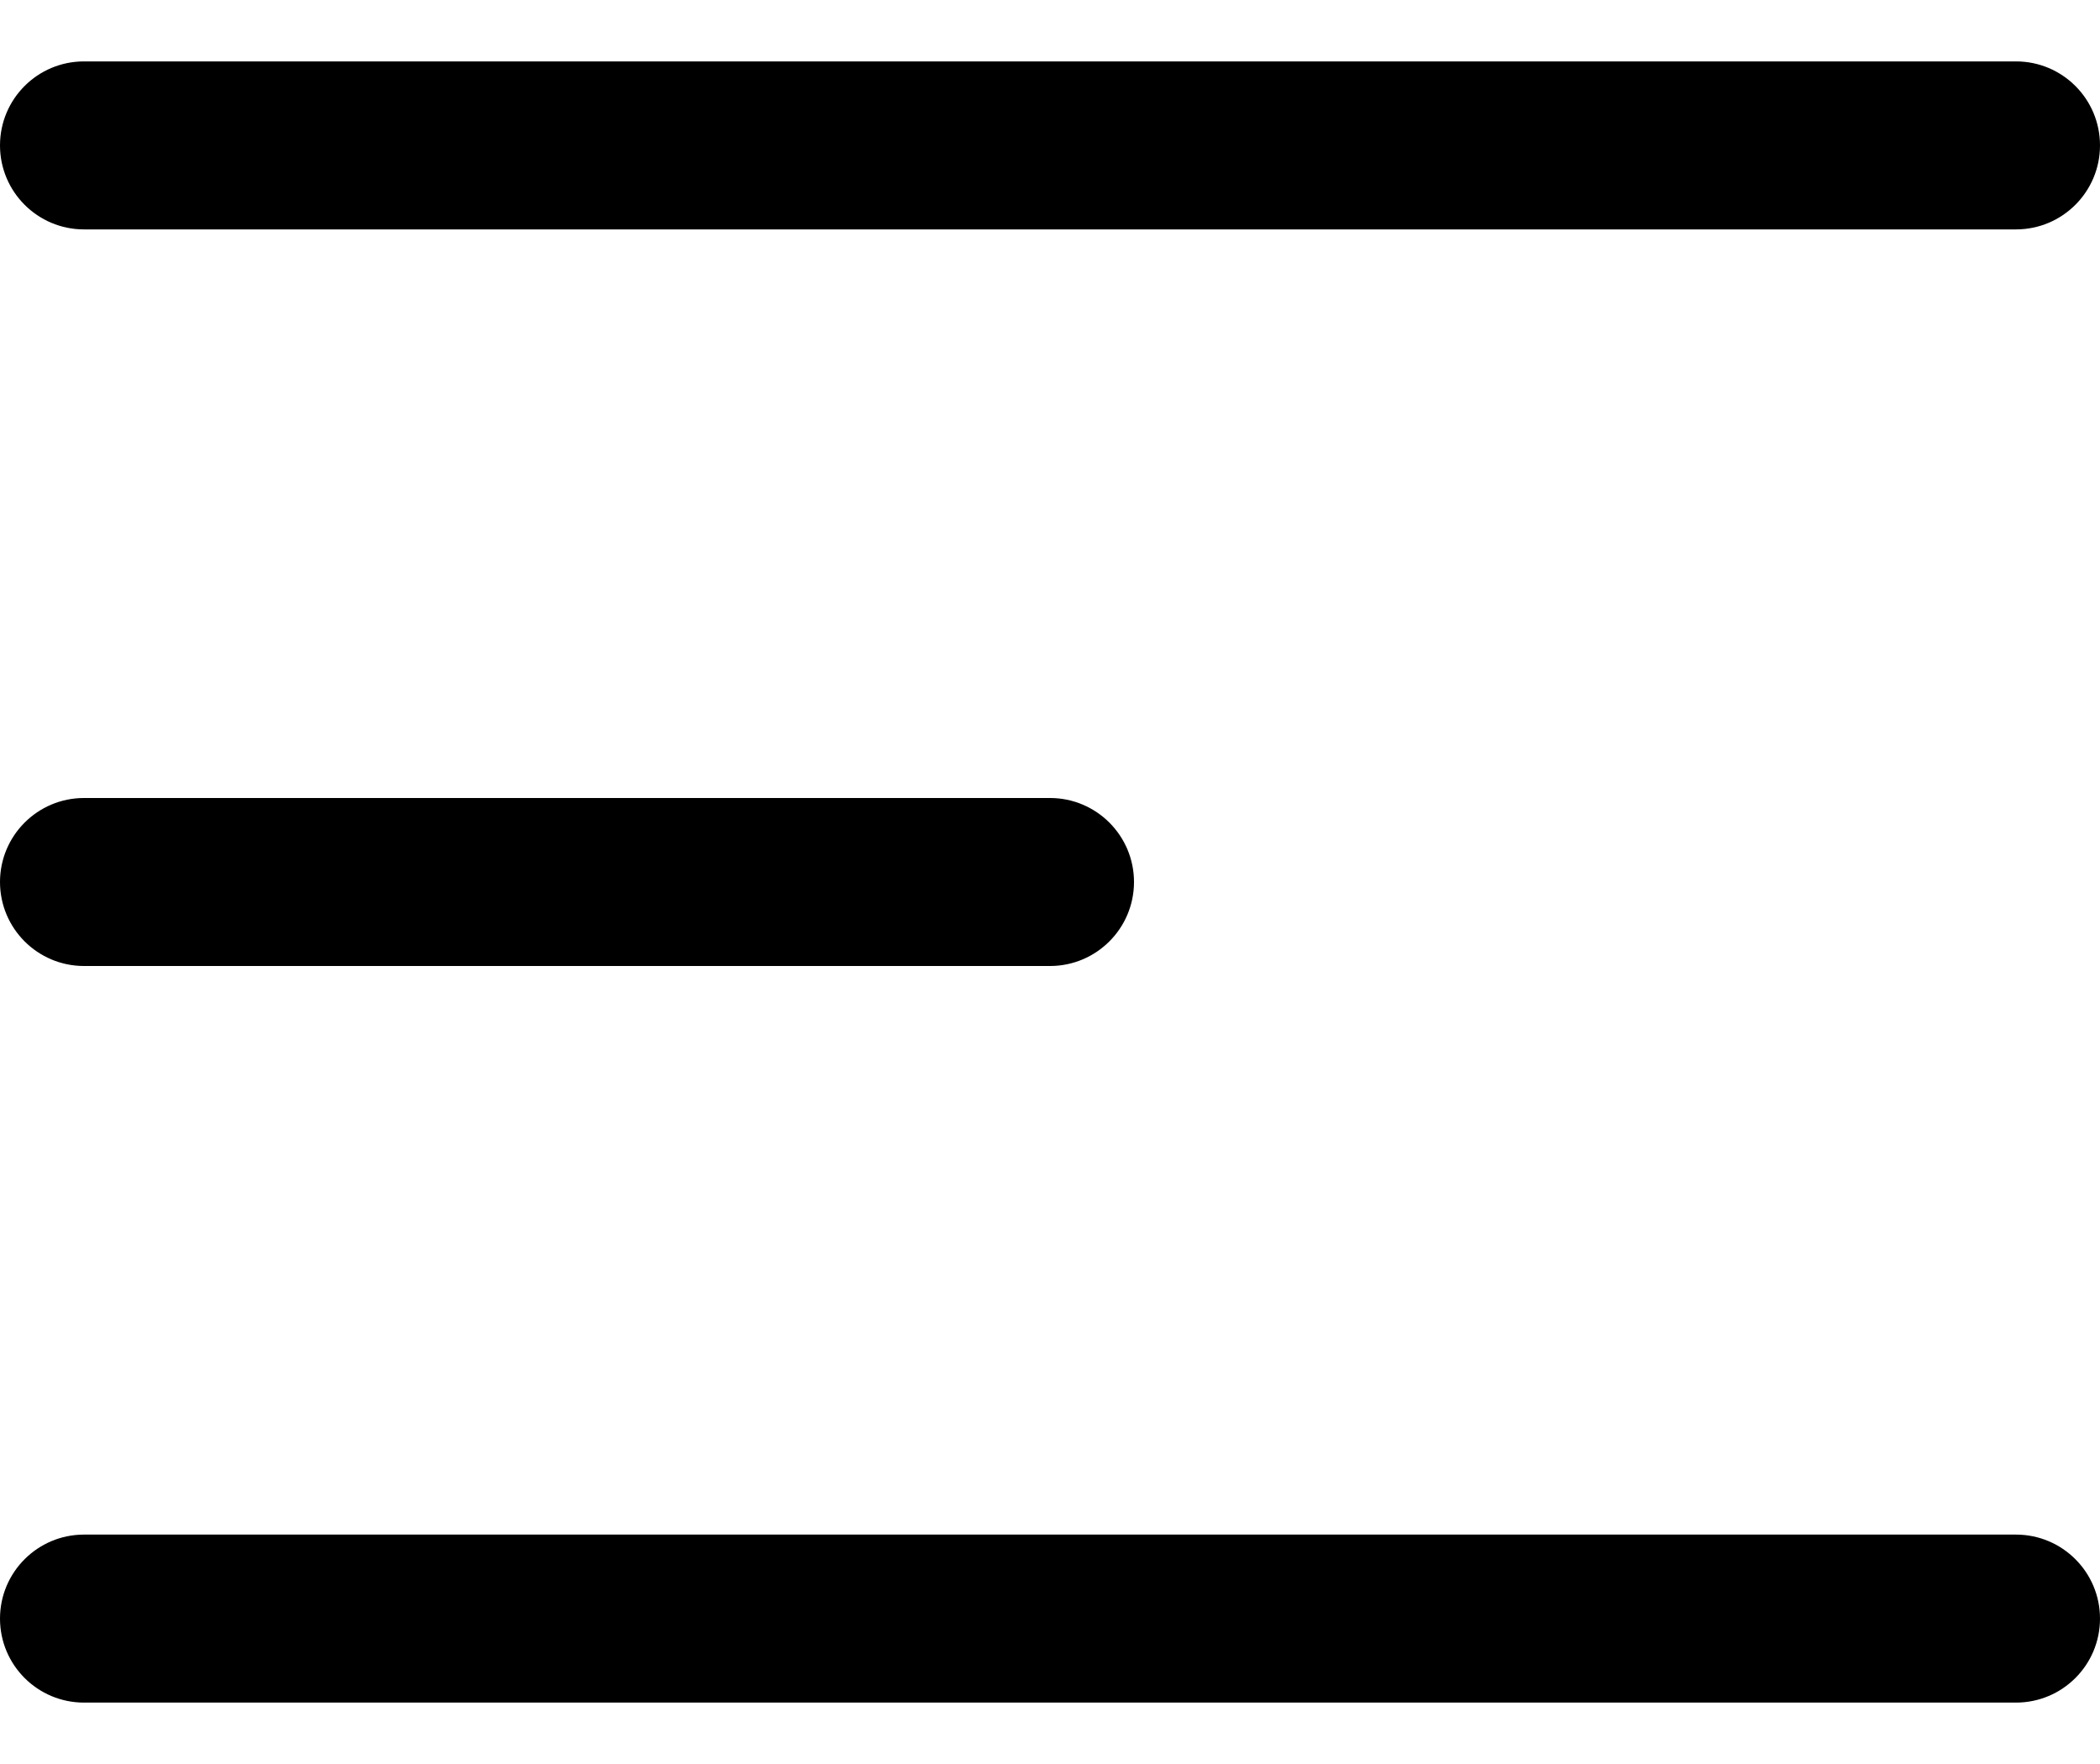
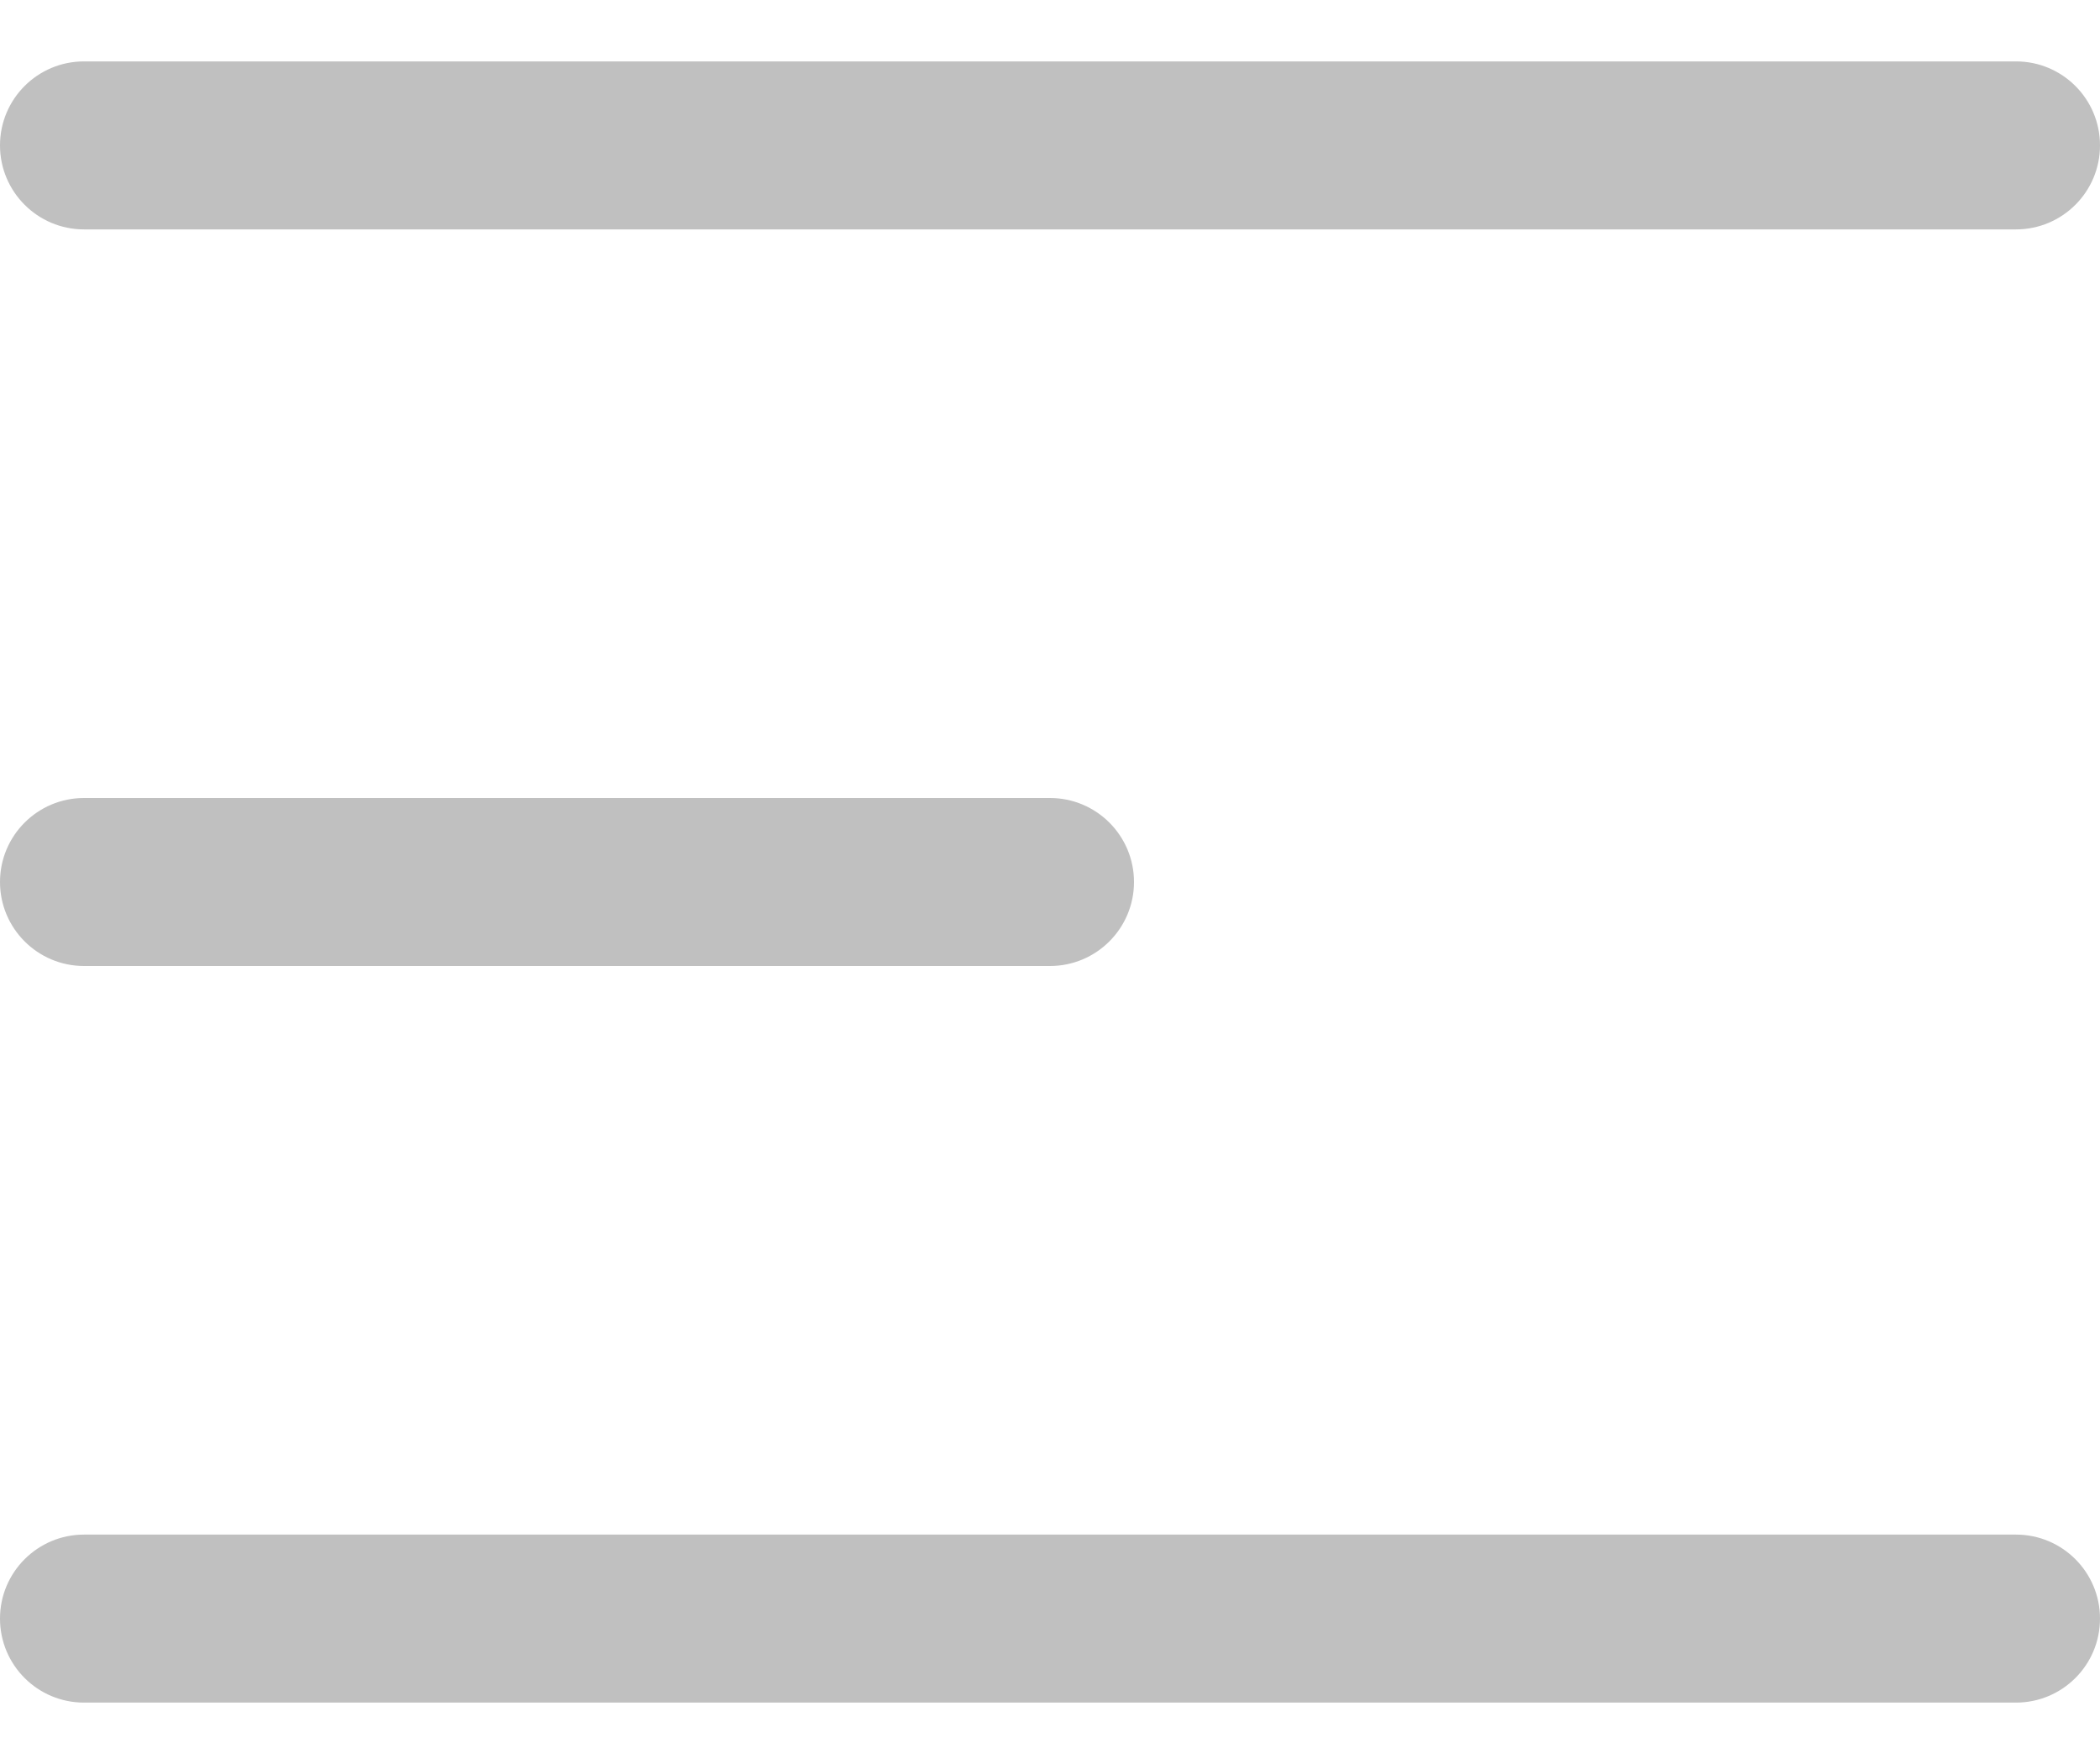
<svg xmlns="http://www.w3.org/2000/svg" width="25" height="21" viewBox="0 0 25 21" fill="none">
-   <path d="M1 0.731C0.448 0.731 0 1.178 0 1.731C0 2.283 0.448 2.731 1 2.731V0.731ZM24 2.731C24.552 2.731 25 2.283 25 1.731C25 1.178 24.552 0.731 24 0.731V2.731ZM1 9.5C0.448 9.5 0 9.948 0 10.5C0 11.052 0.448 11.5 1 11.5V9.5ZM12.5 11.5C13.052 11.5 13.5 11.052 13.5 10.5C13.5 9.948 13.052 9.5 12.5 9.5V11.5ZM1 18.269C0.448 18.269 0 18.717 0 19.269C0 19.822 0.448 20.269 1 20.269V18.269ZM24 20.269C24.552 20.269 25 19.822 25 19.269C25 18.717 24.552 18.269 24 18.269V20.269ZM1 2.731H24V0.731H1V2.731ZM1 11.5H12.5V9.5H1V11.5ZM1 20.269H24V18.269H1V20.269Z" fill="black" />
+   <path d="M1 0.731C0.448 0.731 0 1.178 0 1.731C0 2.283 0.448 2.731 1 2.731V0.731ZM24 2.731C24.552 2.731 25 2.283 25 1.731C25 1.178 24.552 0.731 24 0.731V2.731ZM1 9.5C0.448 9.5 0 9.948 0 10.5C0 11.052 0.448 11.5 1 11.5V9.5ZM12.5 11.5C13.052 11.5 13.5 11.052 13.5 10.5C13.5 9.948 13.052 9.5 12.5 9.5V11.5ZM1 18.269C0.448 18.269 0 18.717 0 19.269C0 19.822 0.448 20.269 1 20.269V18.269ZM24 20.269C24.552 20.269 25 19.822 25 19.269C25 18.717 24.552 18.269 24 18.269V20.269ZM1 2.731H24V0.731H1V2.731ZM1 11.5H12.5V9.5H1V11.5ZM1 20.269H24V18.269H1V20.269Z" fill="#C0C0C0" />
</svg>
